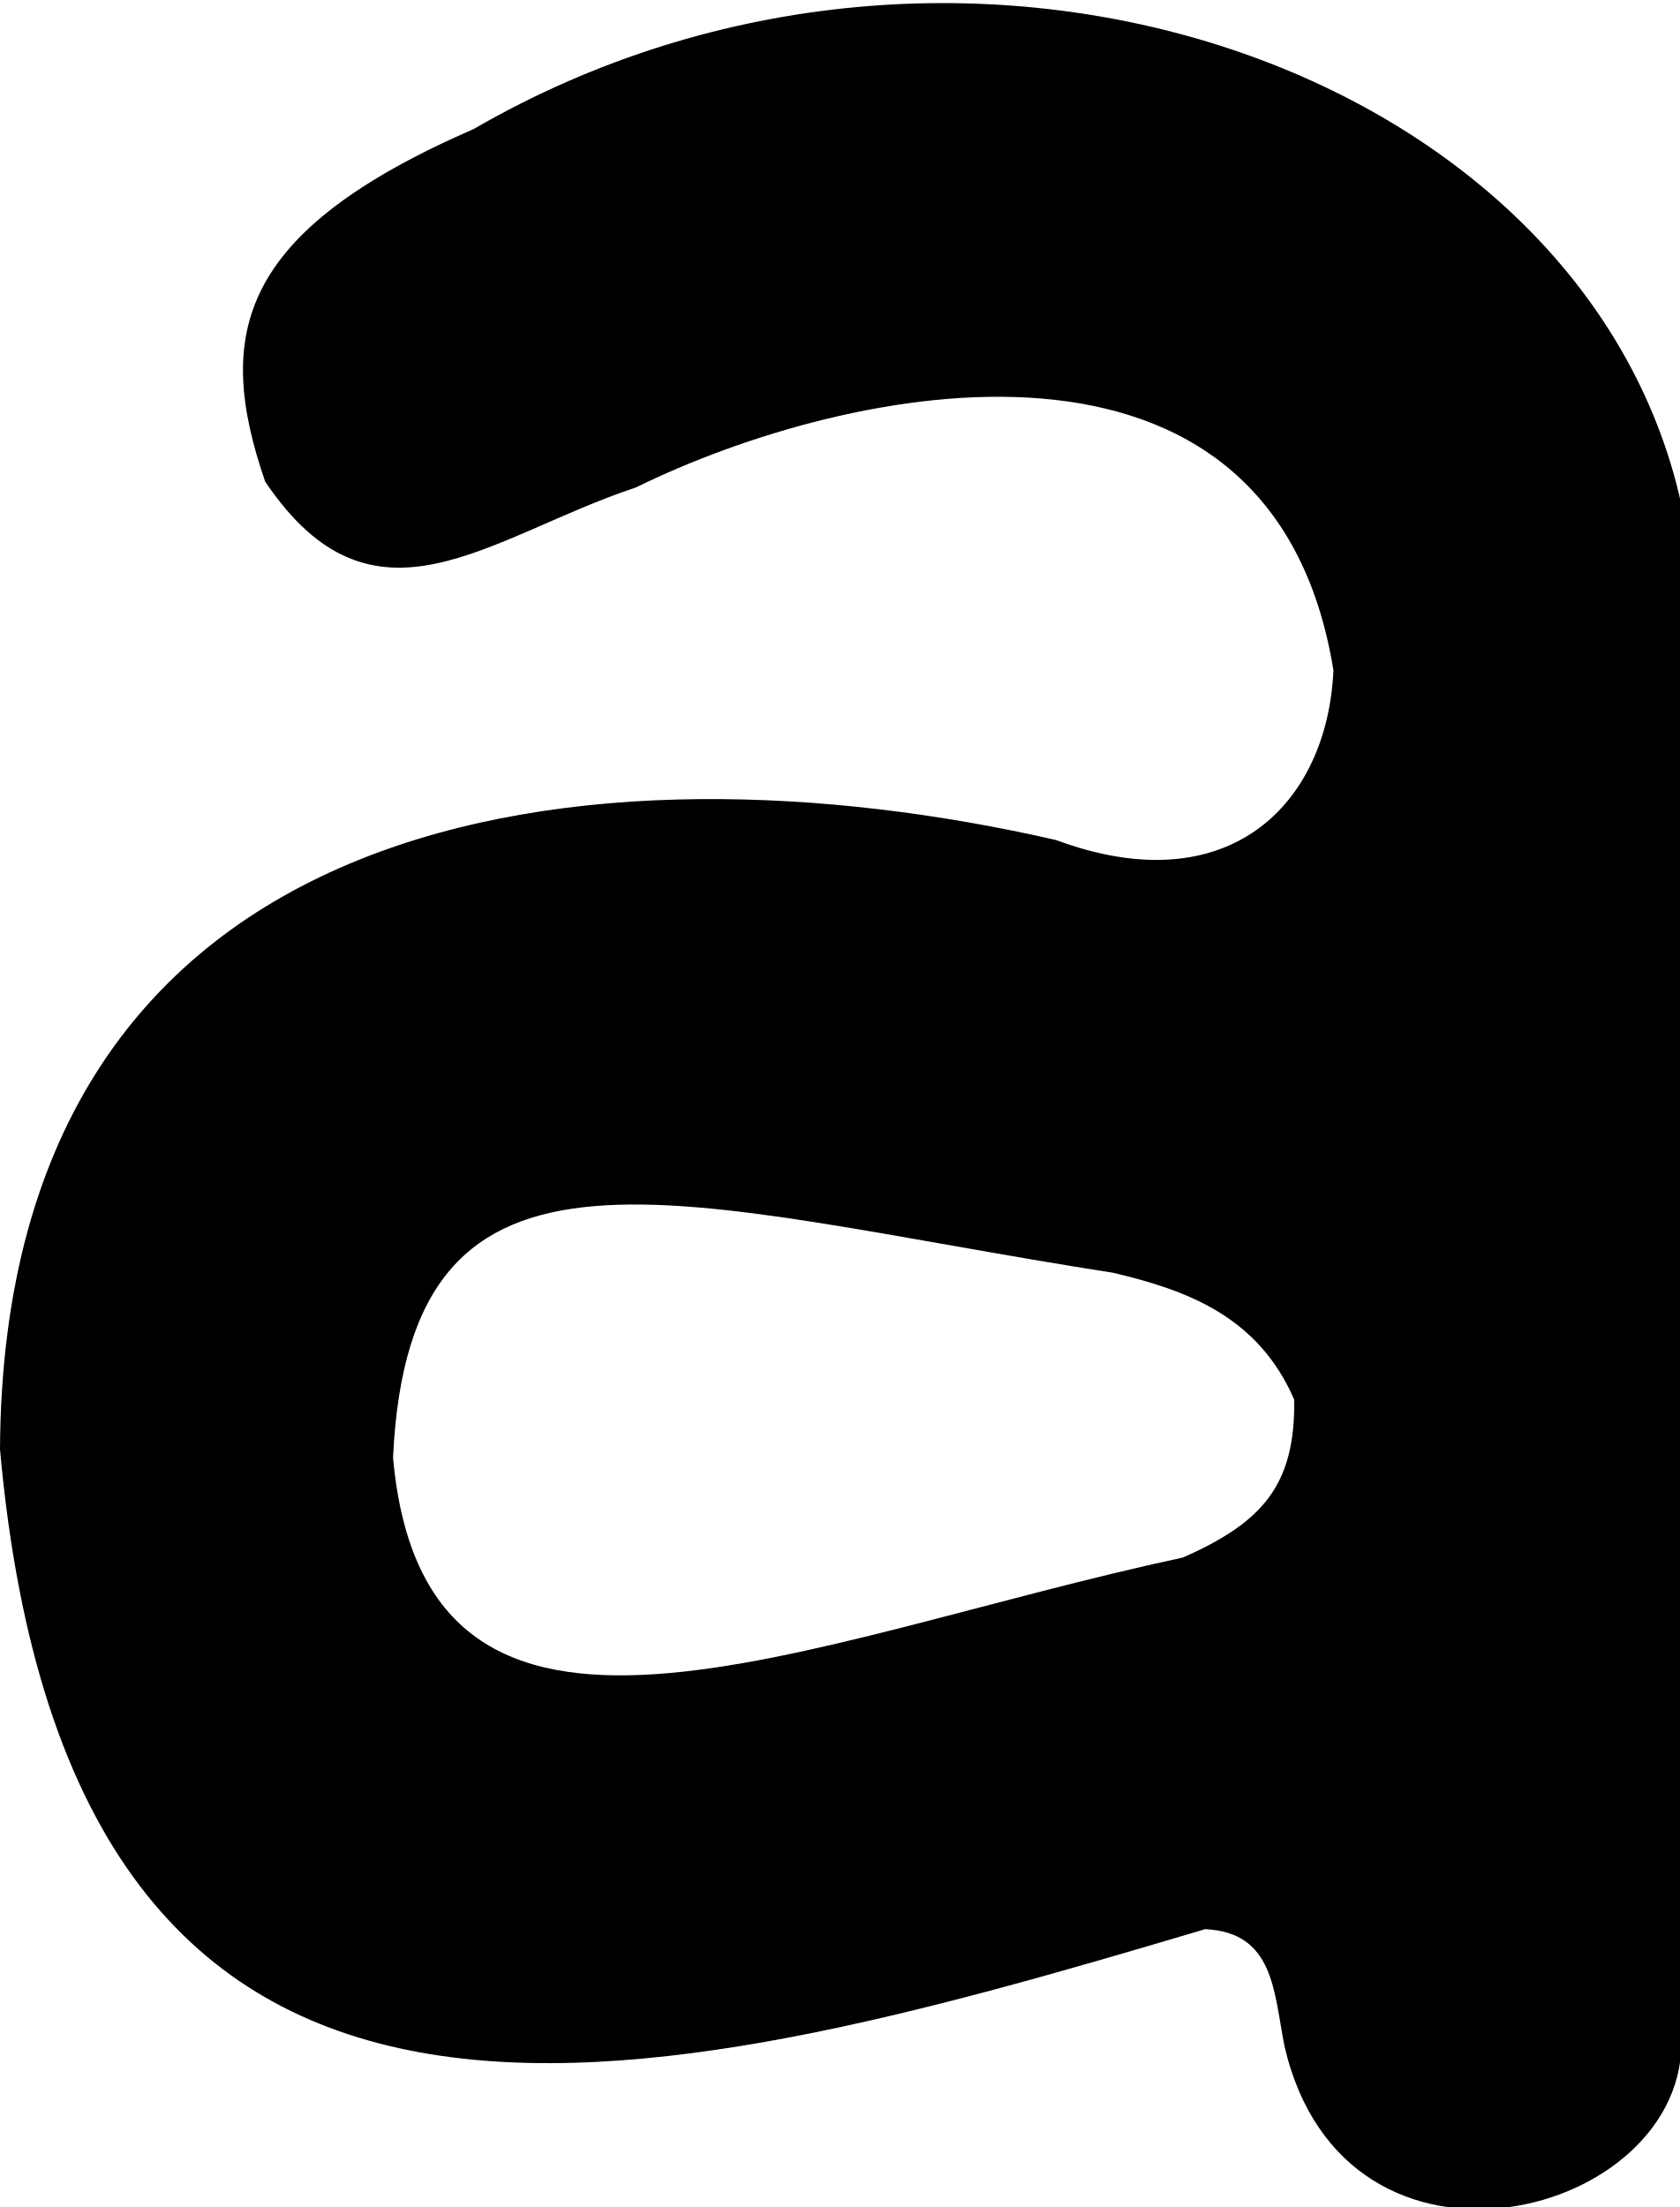
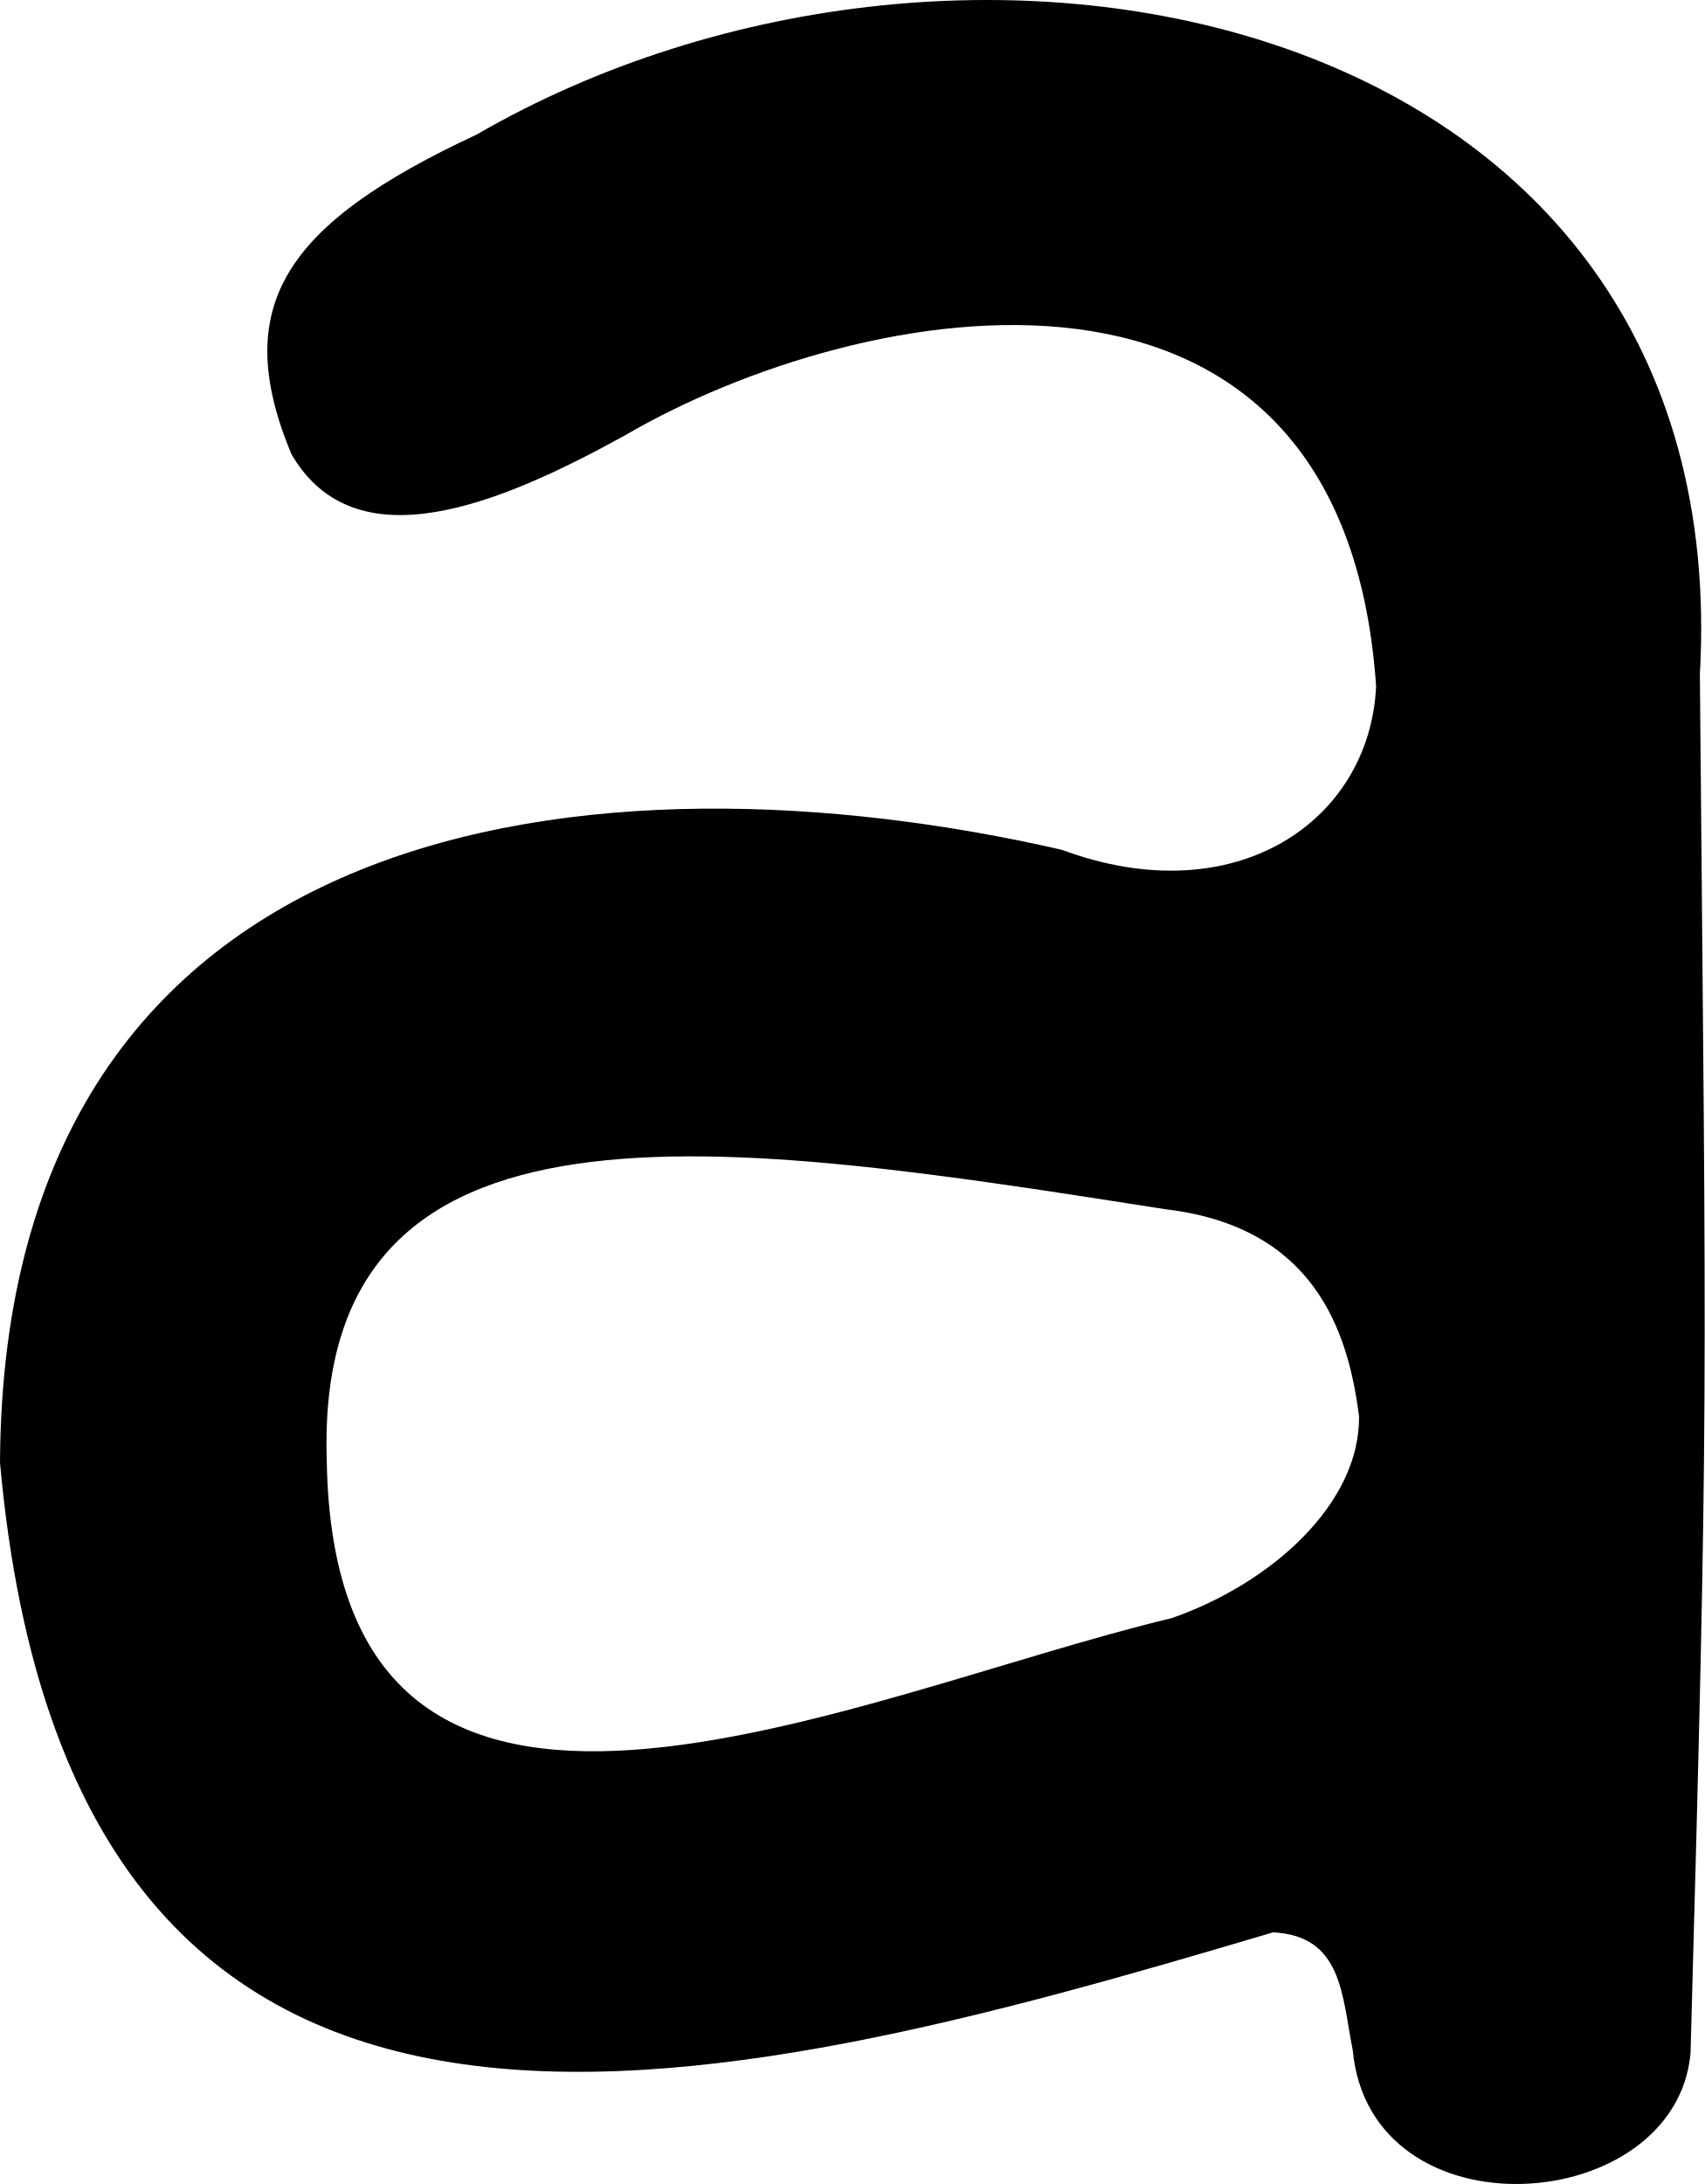
- <svg xmlns="http://www.w3.org/2000/svg" id="svg3941" version="1.1" width="707.574" height="929.999" viewBox="0 0 707.574 929.999">
+ <svg xmlns="http://www.w3.org/2000/svg" id="svg3941" version="1.1" width="728.716" height="933.471" viewBox="0 0 728.716 933.471">
  <defs id="defs3945" />
-   <path style="fill:#000000" d="M 541.258,862.22 C 536.702,839.39 536.99,814.309 507.837,812.917 271.804,883.102 30.287,948.529 0,610.744 1.379,335.192 252.496,309.877 444.972,353.976 517.692,380.95 559.268,339.004 561.882,282.514 536.236,123.704 357.325,161.486 268.016,205.385 205.506,226.145 157.573,271.066 111.74,202.95 90.357,140.891 100.138,97.67 199.668,54.331 405.676,-64.922 671.837,28.92 709.405,216.912 c 2.764,313.354 6.649,364.979 -0.947,641.316 3.375,76.06 -141.697,114.161 -167.201,3.992 z M 498.555,656.29 c 32.95,-14.627 47.29,-30.034 46.809,-66.47 C 530.188,554.749 500.337,543.71 469.103,536.341 284.355,507.468 172.58,464.265 165.619,614.226 c 13.732,152.369 170.997,76.848 332.936,42.064 z" id="path3951" />
+   <path style="fill:#000000" d="m 578.26,876.211 c -4.647,-23.288 -4.353,-48.872 -34.091,-50.292 C 303.399,897.513 30.894,969.699 0,625.136 1.406,344.054 257.563,318.231 453.902,363.215 528.081,390.73 585.592,350.963 588.259,293.339 574.178,87.549 367.516,127.599 267.354,185.971 212.65,216.208 151.675,240.888 124.553,194.058 98.211,130.753 121.779,95.725 203.674,57.557 413.817,-64.09 742.702,4.454 726.661,288.334 c 2.82,319.642 3.762,307.37 -3.986,589.251 -6.36,69.962 -136.916,79.418 -144.415,-1.374 z m -77.403,-184.591 c 42.854,-14.92 80.587,-49.121 80.096,-86.288 -4.697,-37.315 -19.744,-80.923 -82.412,-88.441 -188.455,-29.452 -364.089,-58.118 -358.866,107.175 3.224,207.8 225.261,99.956 361.182,67.554 z" id="path3951" />
</svg>
